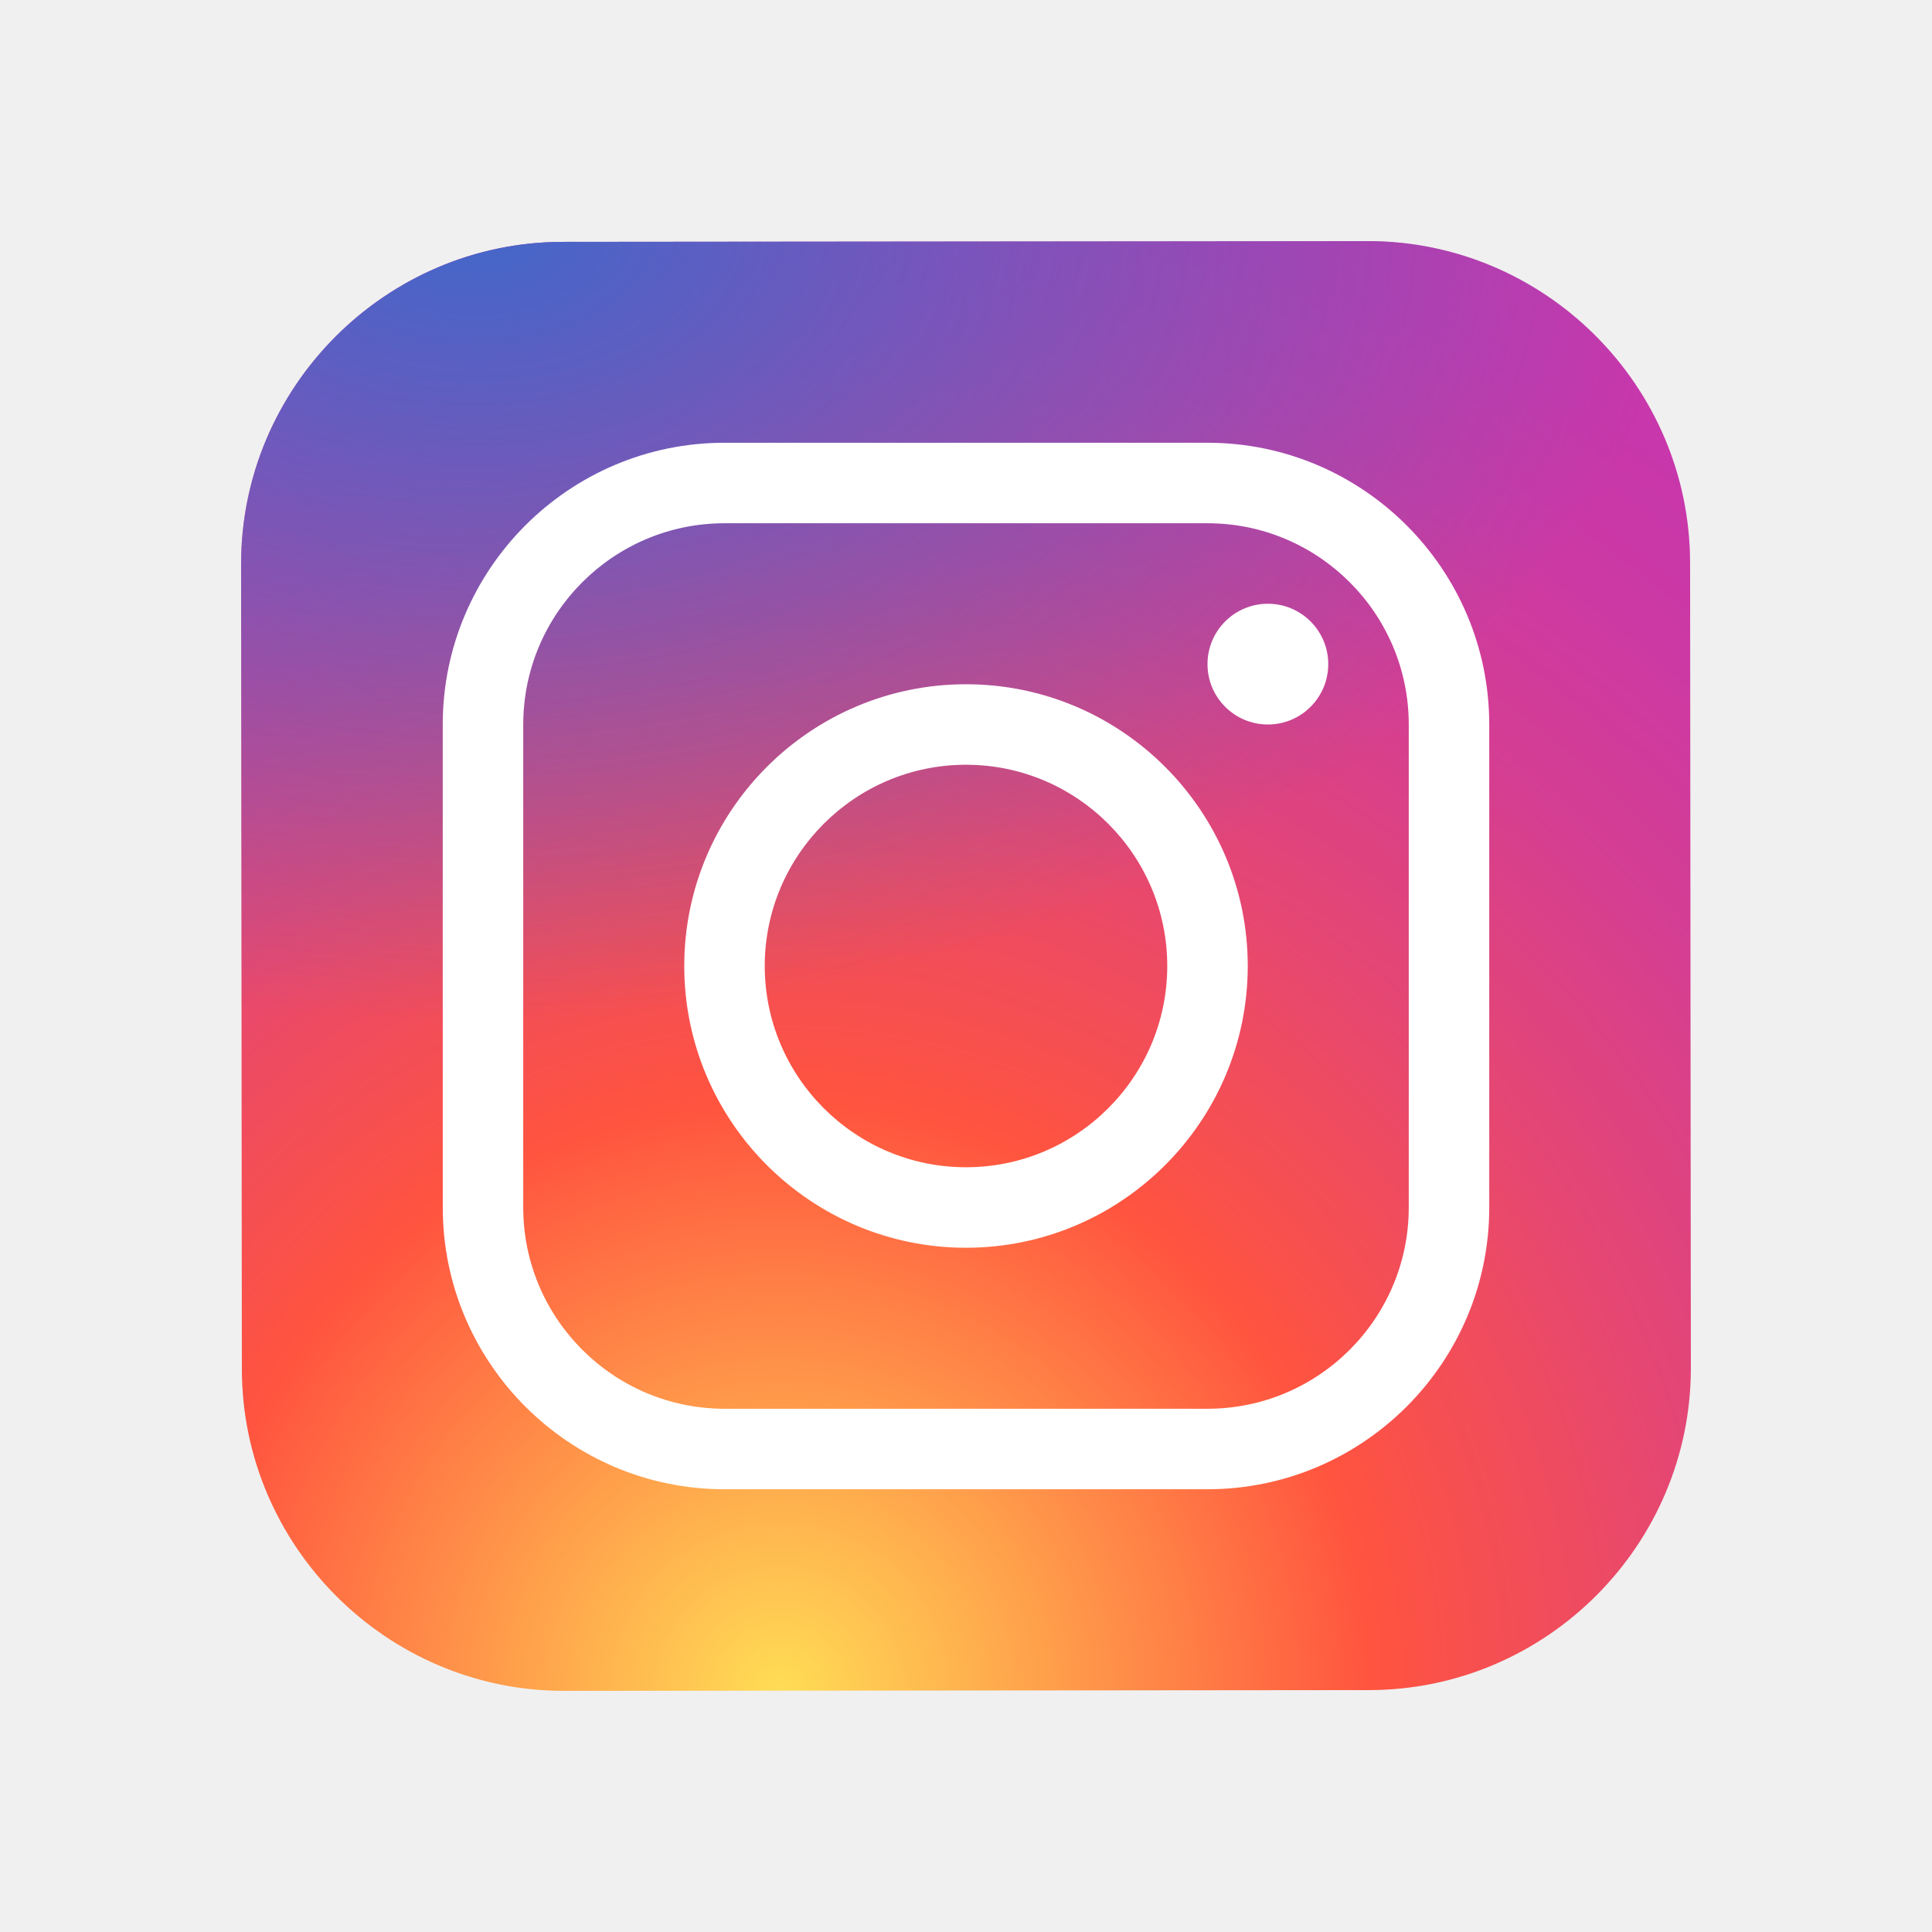
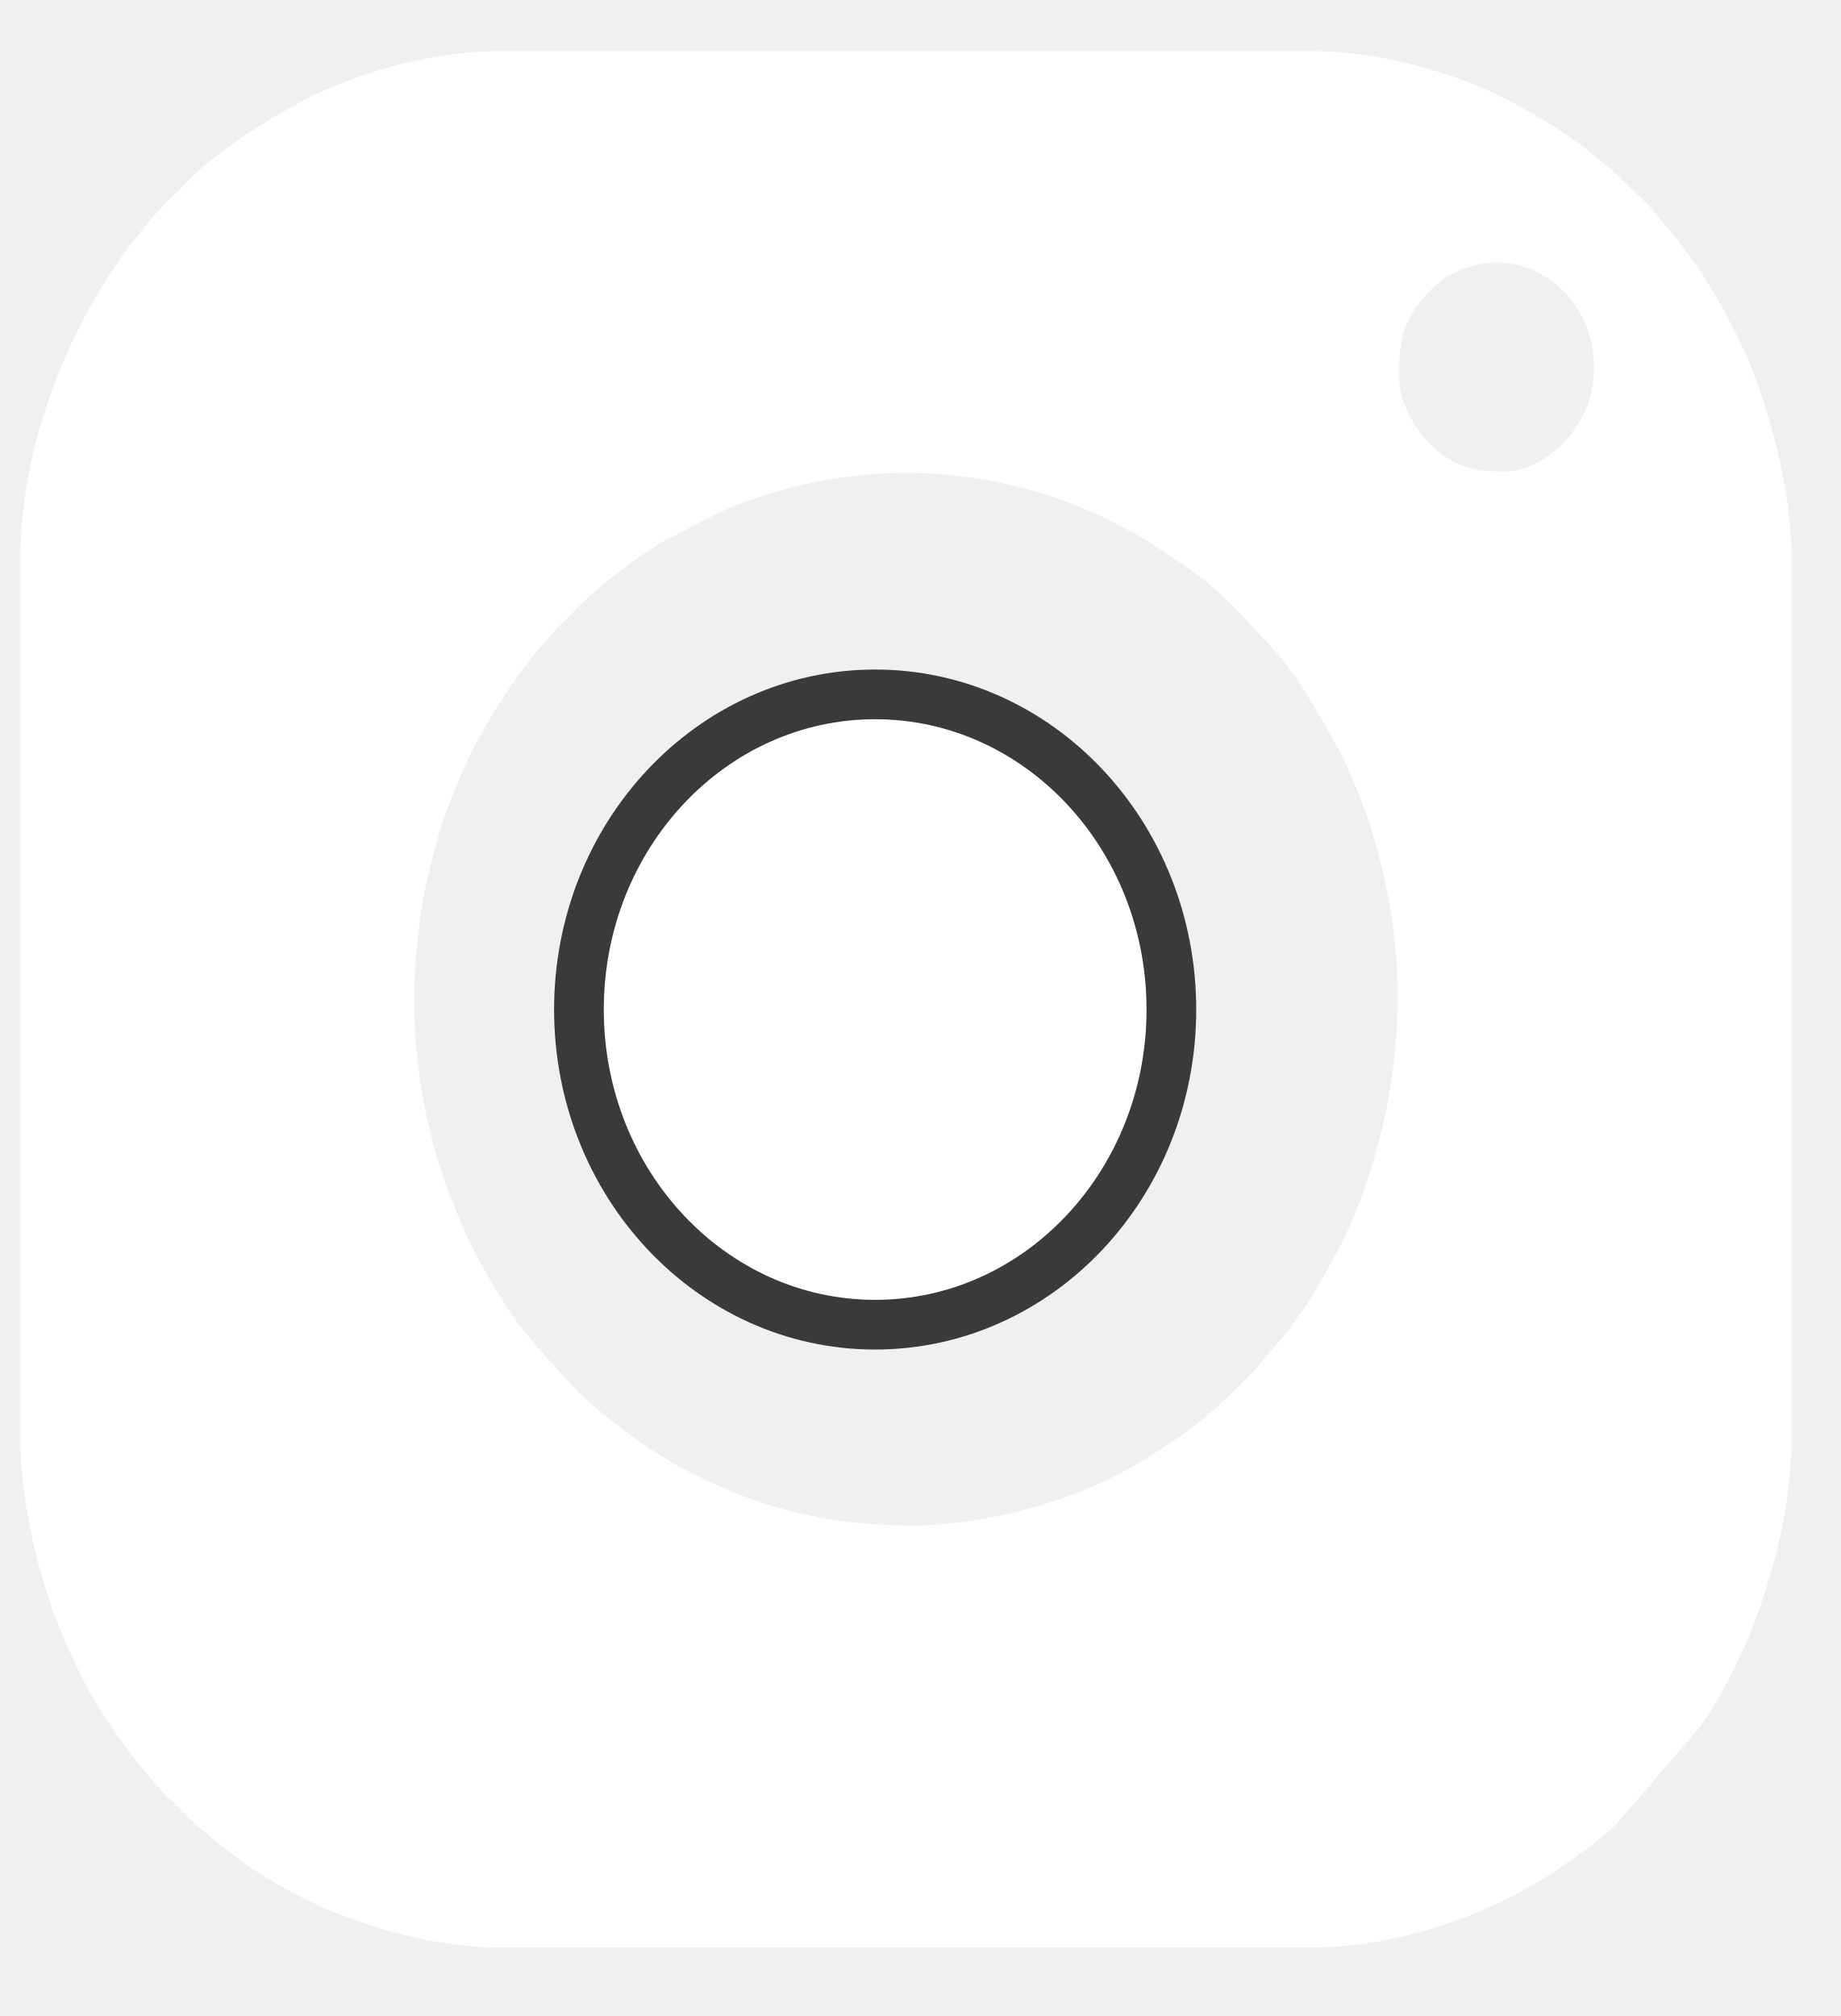
- <svg xmlns="http://www.w3.org/2000/svg" viewBox="0 0 48 48" width="48px" height="48px">
-   <radialGradient id="yOrnnhliCrdS2gy~4tD8ma" cx="19.38" cy="42.035" r="44.899" gradientUnits="userSpaceOnUse">
-     <stop offset="0" stop-color="#fd5" />
-     <stop offset=".328" stop-color="#ff543f" />
-     <stop offset=".348" stop-color="#fc5245" />
-     <stop offset=".504" stop-color="#e64771" />
-     <stop offset=".643" stop-color="#d53e91" />
-     <stop offset=".761" stop-color="#cc39a4" />
-     <stop offset=".841" stop-color="#c837ab" />
-   </radialGradient>
-   <path fill="url(#yOrnnhliCrdS2gy~4tD8ma)" d="M34.017,41.99l-20,0.019c-4.4,0.004-8.003-3.592-8.008-7.992l-0.019-20 c-0.004-4.4,3.592-8.003,7.992-8.008l20-0.019c4.4-0.004,8.003,3.592,8.008,7.992l0.019,20 C42.014,38.383,38.417,41.986,34.017,41.99z" />
-   <radialGradient id="yOrnnhliCrdS2gy~4tD8mb" cx="11.786" cy="5.54" r="29.813" gradientTransform="matrix(1 0 0 .6663 0 1.849)" gradientUnits="userSpaceOnUse">
-     <stop offset="0" stop-color="#4168c9" />
-     <stop offset=".999" stop-color="#4168c9" stop-opacity="0" />
-   </radialGradient>
-   <path fill="url(#yOrnnhliCrdS2gy~4tD8mb)" d="M34.017,41.99l-20,0.019c-4.4,0.004-8.003-3.592-8.008-7.992l-0.019-20 c-0.004-4.4,3.592-8.003,7.992-8.008l20-0.019c4.4-0.004,8.003,3.592,8.008,7.992l0.019,20 C42.014,38.383,38.417,41.986,34.017,41.99z" />
-   <path fill="#fff" d="M24,31c-3.859,0-7-3.14-7-7s3.141-7,7-7s7,3.14,7,7S27.859,31,24,31z M24,19c-2.757,0-5,2.243-5,5 s2.243,5,5,5s5-2.243,5-5S26.757,19,24,19z" />
-   <circle cx="31.5" cy="16.5" r="1.5" fill="#fff" />
-   <path fill="#fff" d="M30,37H18c-3.859,0-7-3.14-7-7V18c0-3.86,3.141-7,7-7h12c3.859,0,7,3.14,7,7v12 C37,33.86,33.859,37,30,37z M18,13c-2.757,0-5,2.243-5,5v12c0,2.757,2.243,5,5,5h12c2.757,0,5-2.243,5-5V18c0-2.757-2.243-5-5-5H18z" />
+ <svg xmlns="http://www.w3.org/2000/svg" viewBox="0 0 21 23" fill="none">
+   <path fill-rule="evenodd" clip-rule="evenodd" d="M10.42 17.404C9.347 17.404 8.576 17.17 7.77 16.743C7.588 16.646 7.279 16.444 7.122 16.319C7.053 16.265 6.997 16.224 6.926 16.168C6.855 16.11 6.796 16.059 6.729 16C6.693 15.969 6.68 15.948 6.64 15.915C6.596 15.878 6.589 15.873 6.551 15.831C5.965 15.197 5.868 15.092 5.472 14.39L5.351 14.159C5.308 14.072 5.277 14 5.238 13.901C5.049 13.431 5.003 13.316 4.883 12.803C4.603 11.612 4.705 10.291 5.129 9.163C5.226 8.905 5.34 8.65 5.469 8.409C5.637 8.096 5.971 7.588 6.197 7.349C6.348 7.189 6.284 7.224 6.457 7.069C6.49 7.04 6.512 7.012 6.542 6.979C6.784 6.719 7.252 6.369 7.541 6.191L8.233 5.833C9.588 5.254 11.071 5.248 12.426 5.828C12.517 5.867 12.586 5.903 12.674 5.941L13.01 6.122C13.331 6.331 13.661 6.529 13.943 6.799C14.006 6.86 14.061 6.906 14.12 6.97L14.466 7.34C14.802 7.697 15.023 8.103 15.26 8.527C15.286 8.573 15.299 8.597 15.32 8.642C15.549 9.136 15.66 9.45 15.788 9.998C16.117 11.402 15.912 12.882 15.337 14.123C15.316 14.168 15.302 14.193 15.277 14.239C15.155 14.456 15.097 14.584 14.947 14.822C14.853 14.97 14.746 15.103 14.647 15.241C14.617 15.282 14.599 15.295 14.567 15.336L14.291 15.653C13.875 16.079 13.663 16.268 13.138 16.6C13.061 16.649 13.001 16.682 12.922 16.729C12.257 17.126 11.228 17.404 10.42 17.404ZM15.96 4.28C15.96 3.89 16.017 3.632 16.284 3.347C16.612 2.996 17.129 2.887 17.555 3.114C17.788 3.238 17.954 3.411 18.071 3.661C18.221 3.982 18.226 4.385 18.076 4.707C17.905 5.074 17.533 5.379 17.156 5.379C16.794 5.379 16.551 5.318 16.284 5.032C16.114 4.85 15.96 4.567 15.96 4.28H15.96ZM0.231 6.407V16.394C0.231 16.84 0.307 17.296 0.393 17.663C0.441 17.869 0.493 18.036 0.549 18.217C0.576 18.303 0.607 18.396 0.641 18.479C0.831 18.933 0.963 19.248 1.249 19.668C1.278 19.71 1.291 19.729 1.319 19.773C1.35 19.82 1.364 19.832 1.394 19.873C1.491 20.01 1.584 20.142 1.701 20.265L1.87 20.463C1.905 20.505 1.922 20.505 1.962 20.545C2.162 20.742 2.164 20.766 2.411 20.965C2.805 21.282 2.97 21.398 3.465 21.658C3.731 21.799 4.189 21.964 4.472 22.04C4.807 22.131 5.249 22.217 5.671 22.217H15C15.869 22.217 16.886 21.889 17.637 21.416C17.888 21.259 18.209 21.024 18.431 20.823L19.407 19.688C19.601 19.411 19.761 19.091 19.912 18.768C19.951 18.685 19.981 18.604 20.014 18.516C20.255 17.867 20.439 17.144 20.439 16.412V6.389C20.439 5.748 20.292 5.129 20.118 4.57C20.091 4.487 20.059 4.398 20.026 4.308C19.993 4.219 19.954 4.124 19.918 4.045C19.744 3.667 19.523 3.251 19.28 2.925C19.184 2.797 19.079 2.65 18.97 2.536C18.904 2.466 18.868 2.408 18.802 2.337L18.448 1.995C18.391 1.938 18.325 1.889 18.262 1.834C18.195 1.776 18.135 1.735 18.068 1.681C17.803 1.47 17.511 1.308 17.206 1.143C16.693 0.866 15.772 0.584 15 0.584H5.671C5.264 0.584 4.82 0.664 4.483 0.754C4.183 0.835 3.734 0.997 3.476 1.137C3.011 1.388 2.431 1.748 2.054 2.157C1.988 2.23 1.934 2.268 1.869 2.337C0.907 3.37 0.231 4.925 0.231 6.407Z" fill="white" />
+   <path fill-rule="evenodd" clip-rule="evenodd" d="M9.984 7.922C8.118 7.922 6.605 9.532 6.605 11.518C6.605 13.503 8.118 15.113 9.984 15.113C11.851 15.113 13.364 13.503 13.364 11.518C13.364 9.532 11.851 7.922 9.984 7.922Z" fill="white" stroke="#3A3A3A" stroke-width="0.567" />
</svg>
